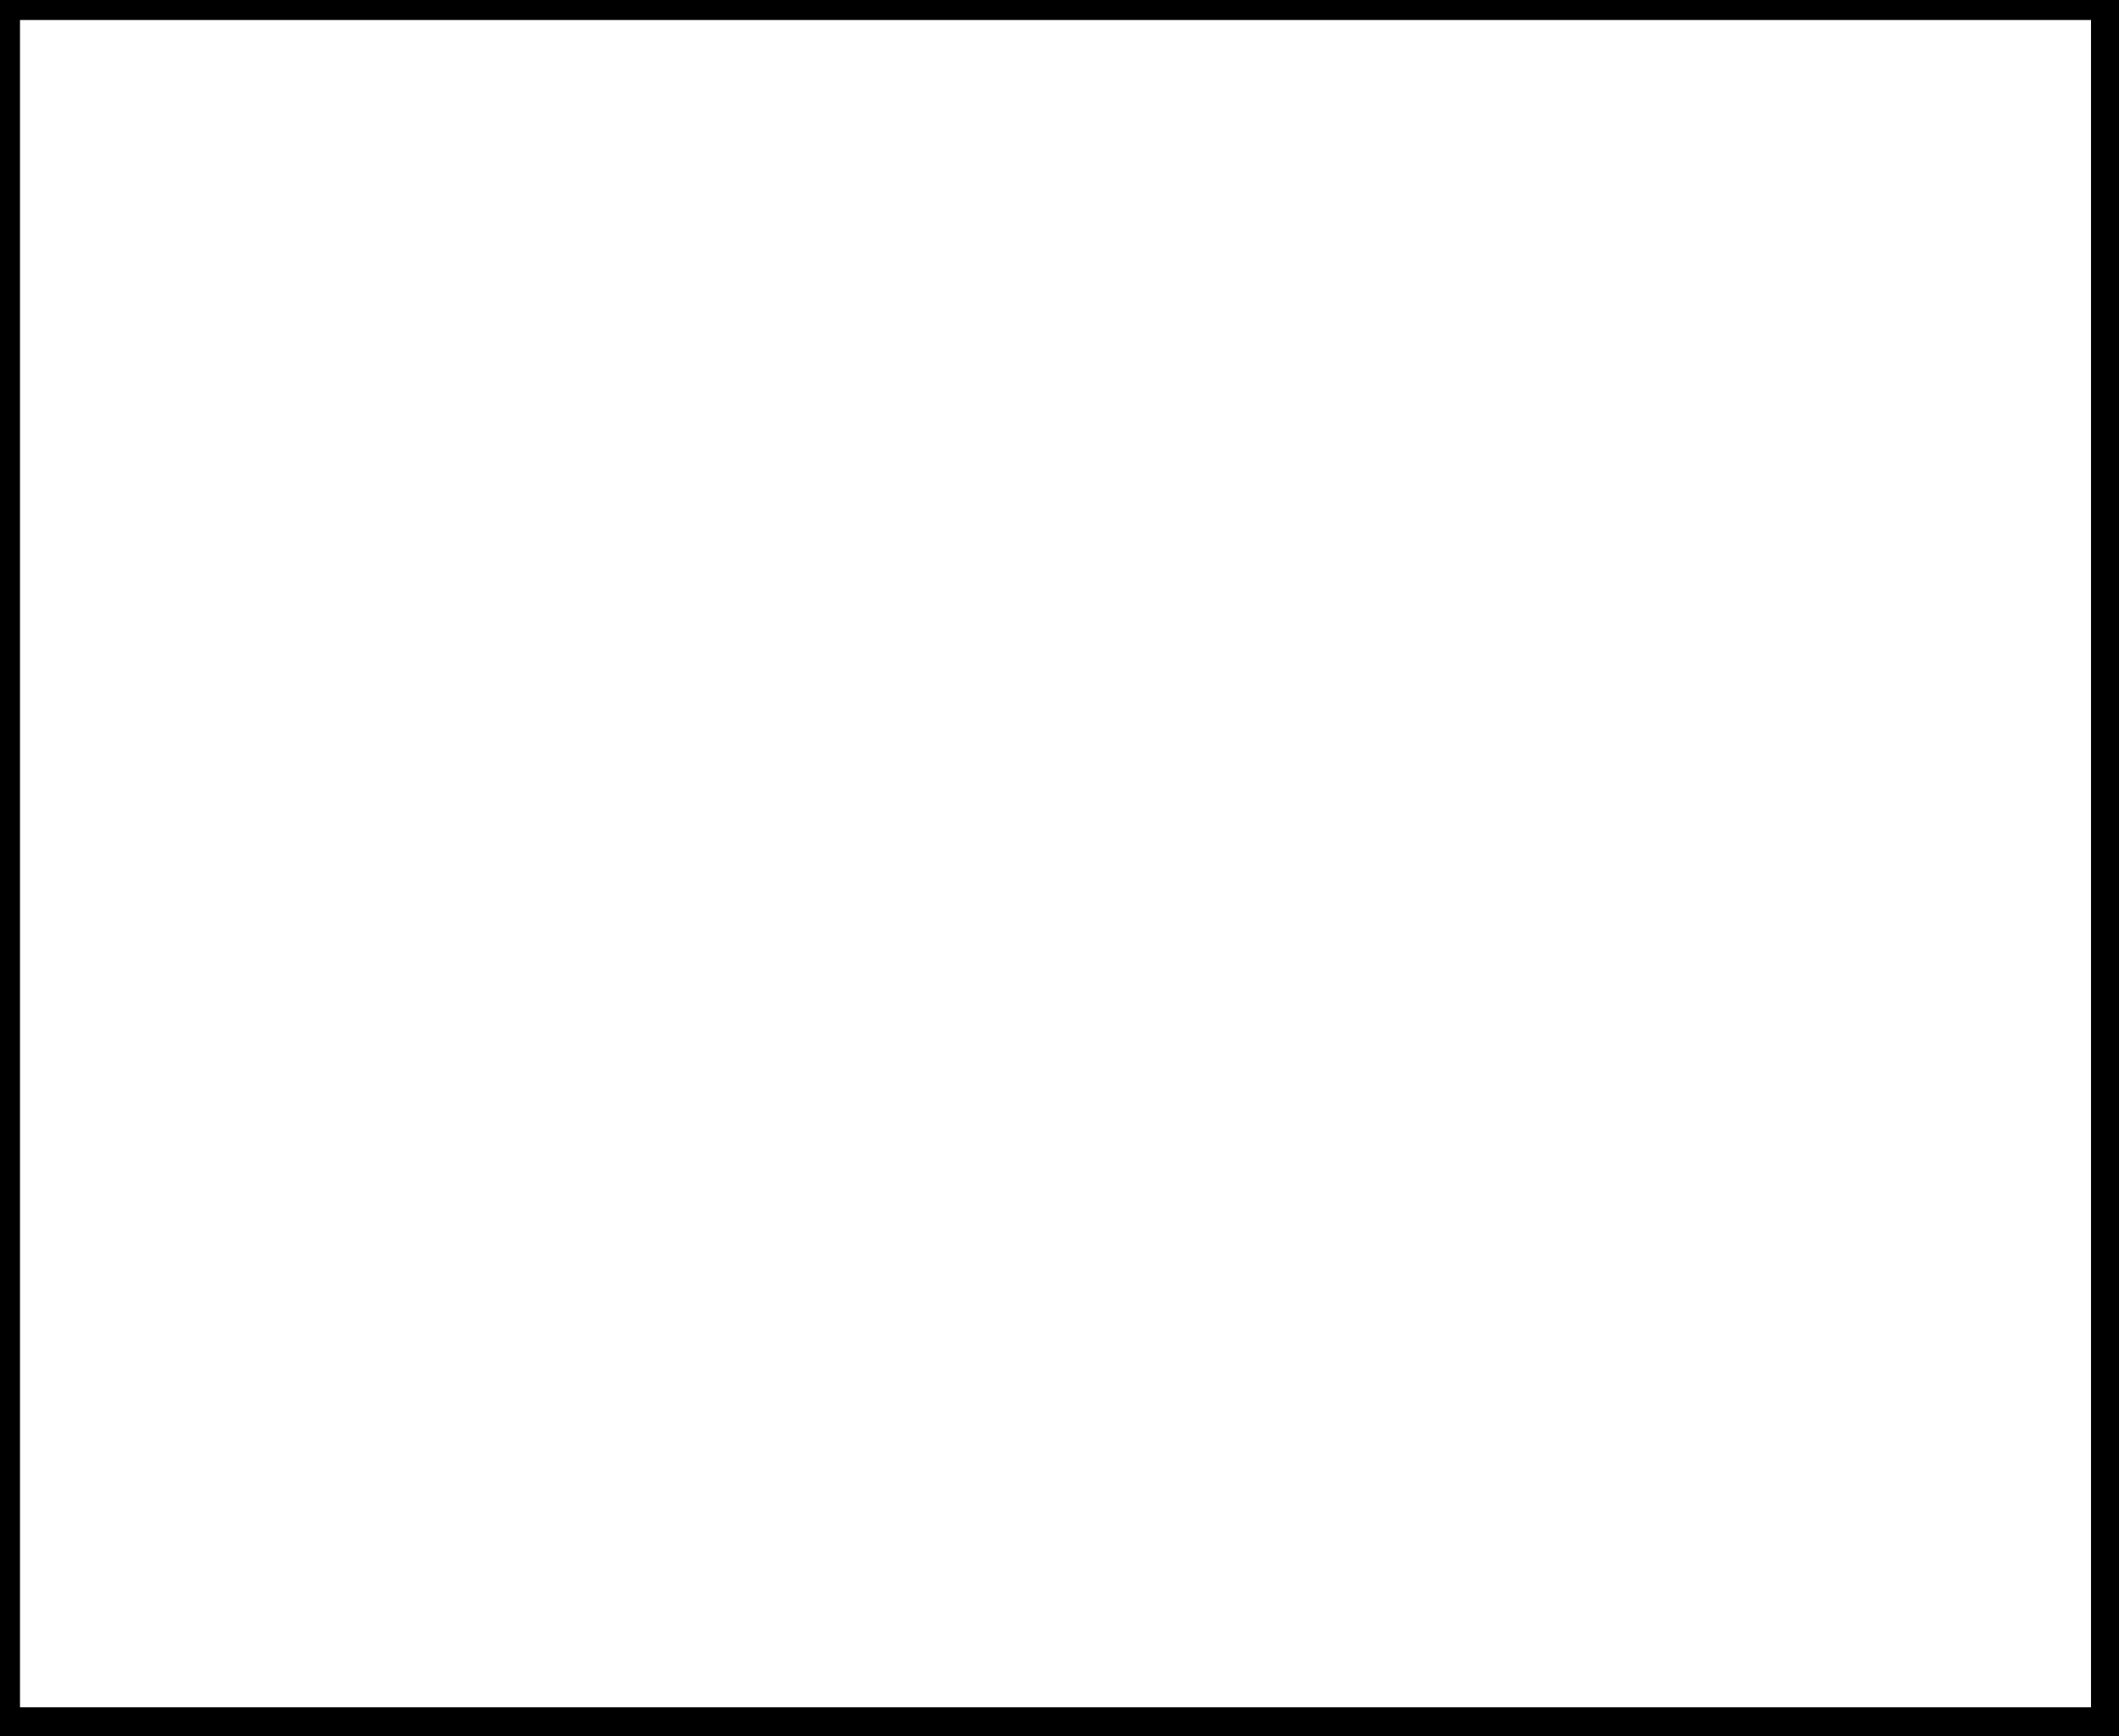
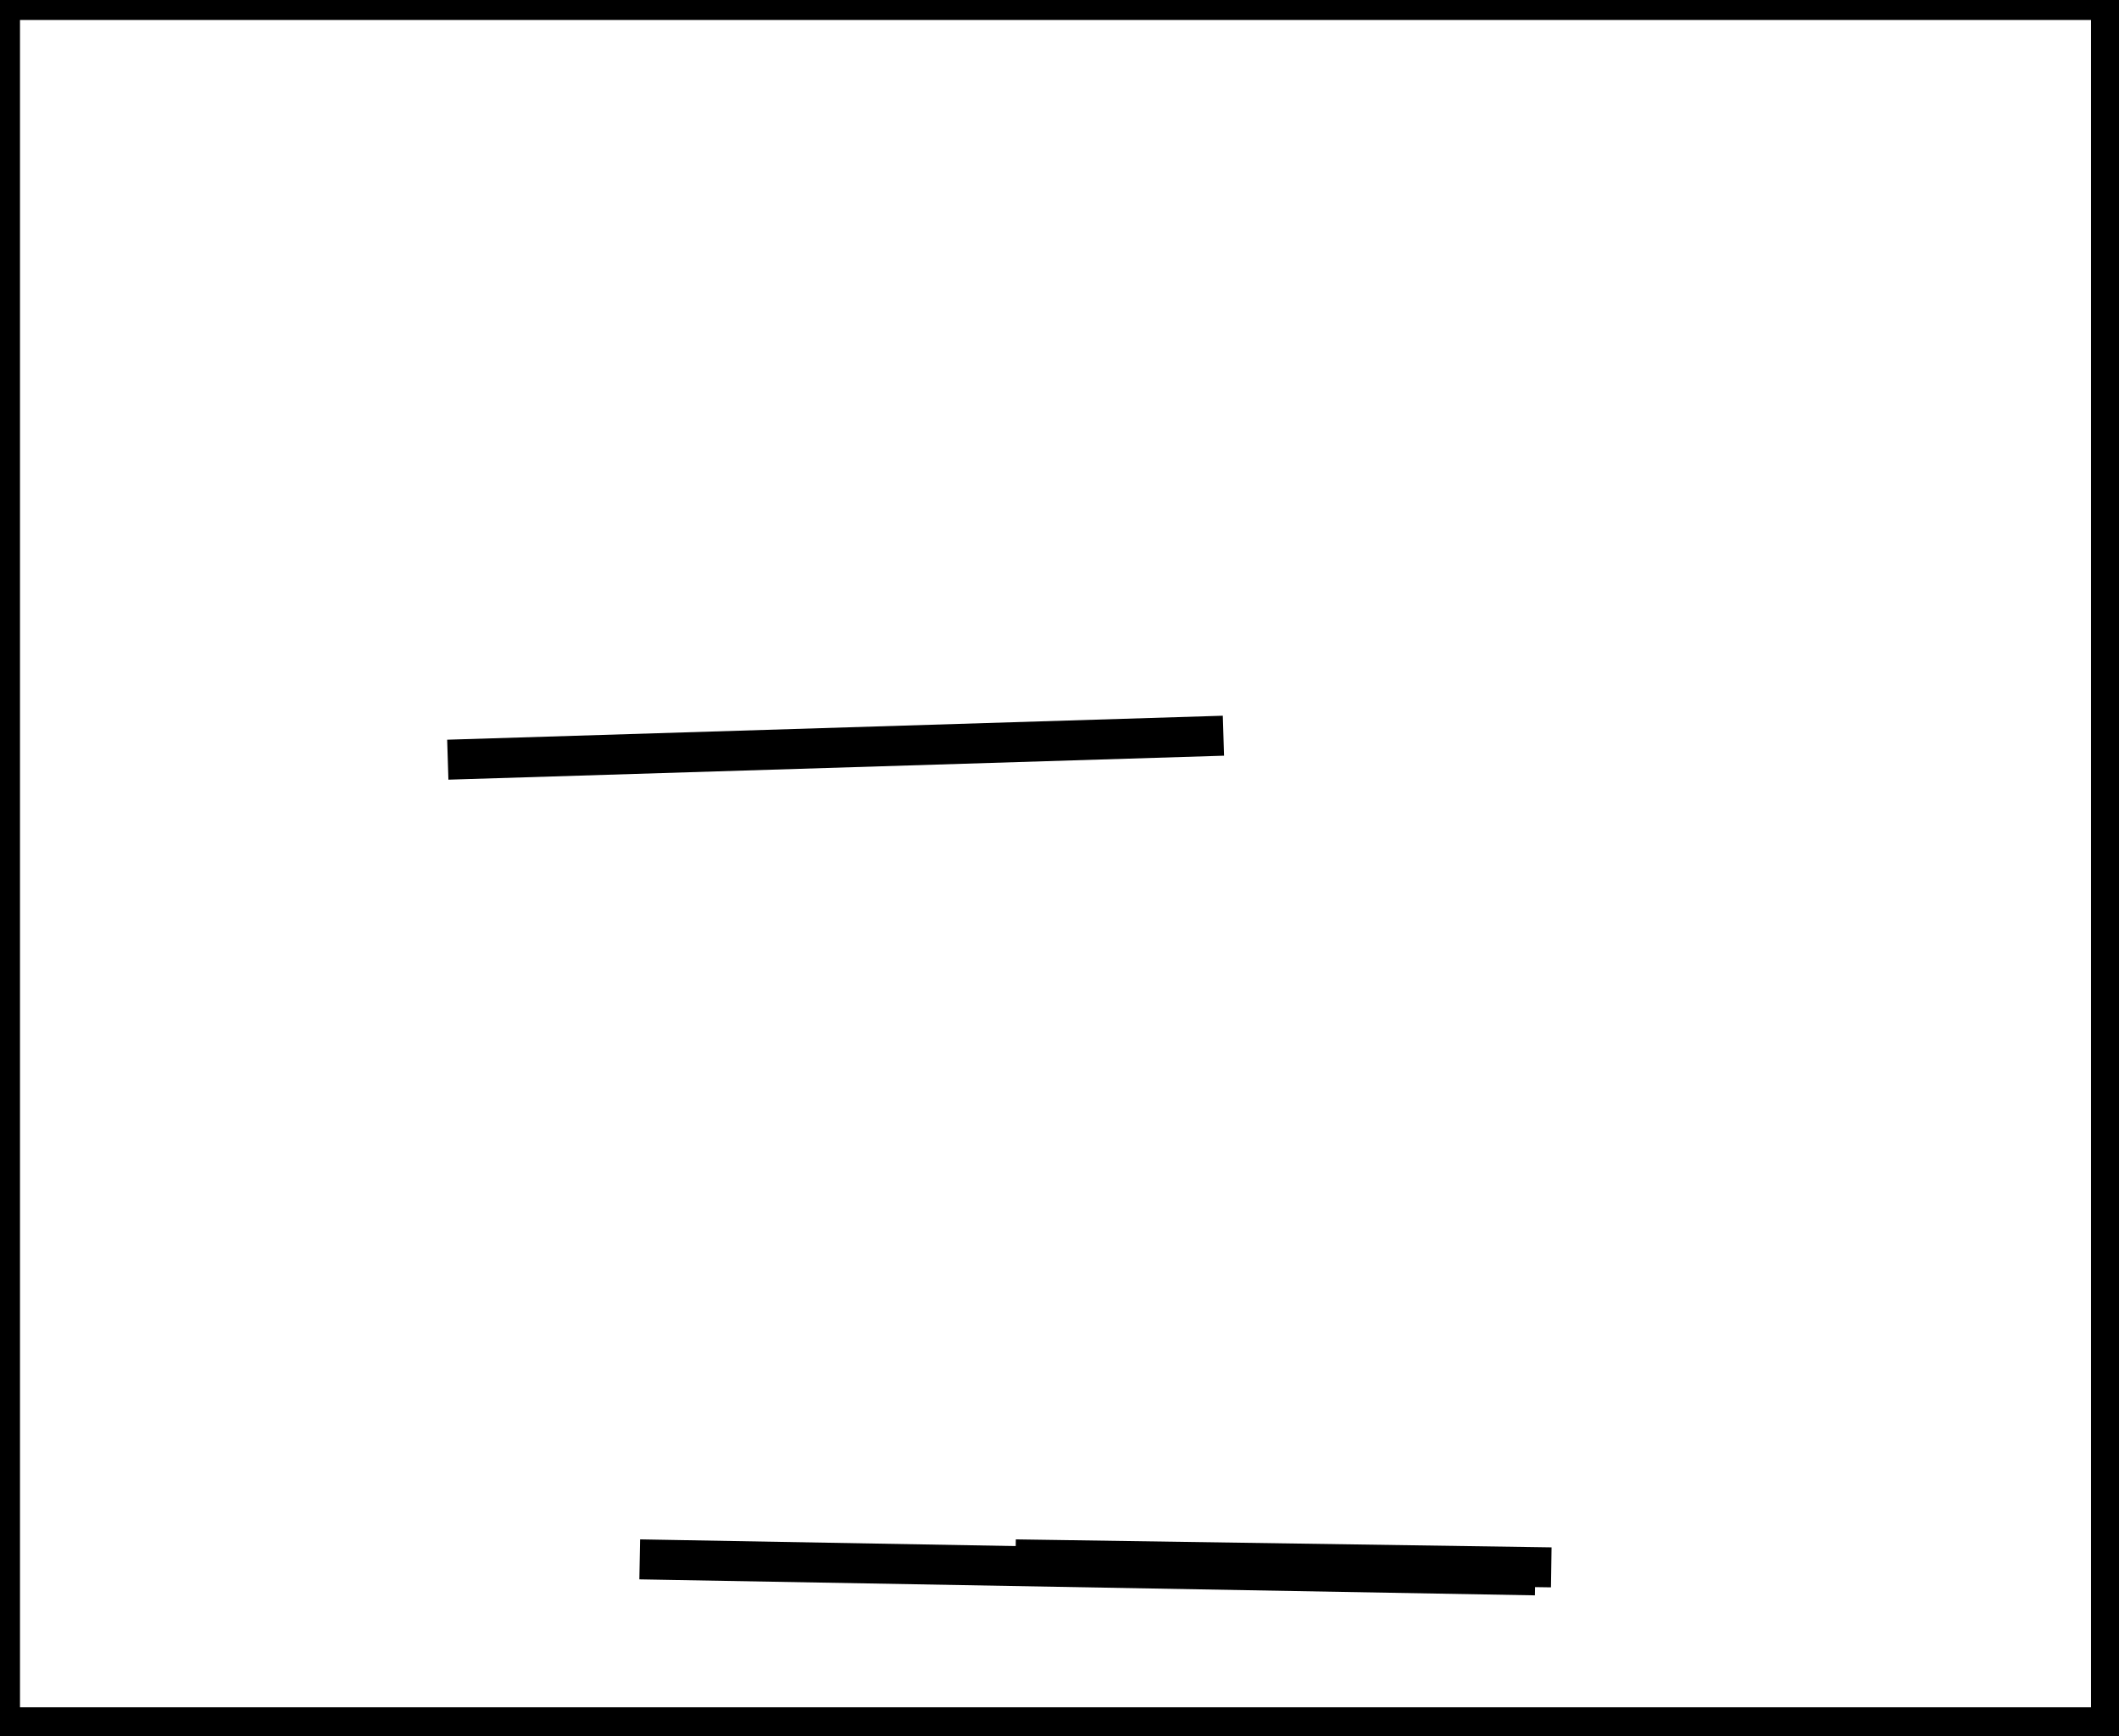
<svg xmlns="http://www.w3.org/2000/svg" baseProfile="full" height="217" version="1.1" width="265">
  <defs />
  <rect fill="white" height="217" width="265" x="0" y="0" />
+   <path d="M 80,195 L 192,197" fill="none" stroke="black" stroke-width="5" />
+   <path d="M 56,95 L 153,92" fill="none" stroke="black" stroke-width="5" />
+   <path d="M 127,195 L 194,196" fill="none" stroke="black" stroke-width="5" />
  <path d="M 0,0 L 0,216 L 264,216 L 264,0 Z" fill="none" stroke="black" stroke-width="5" />
</svg>
